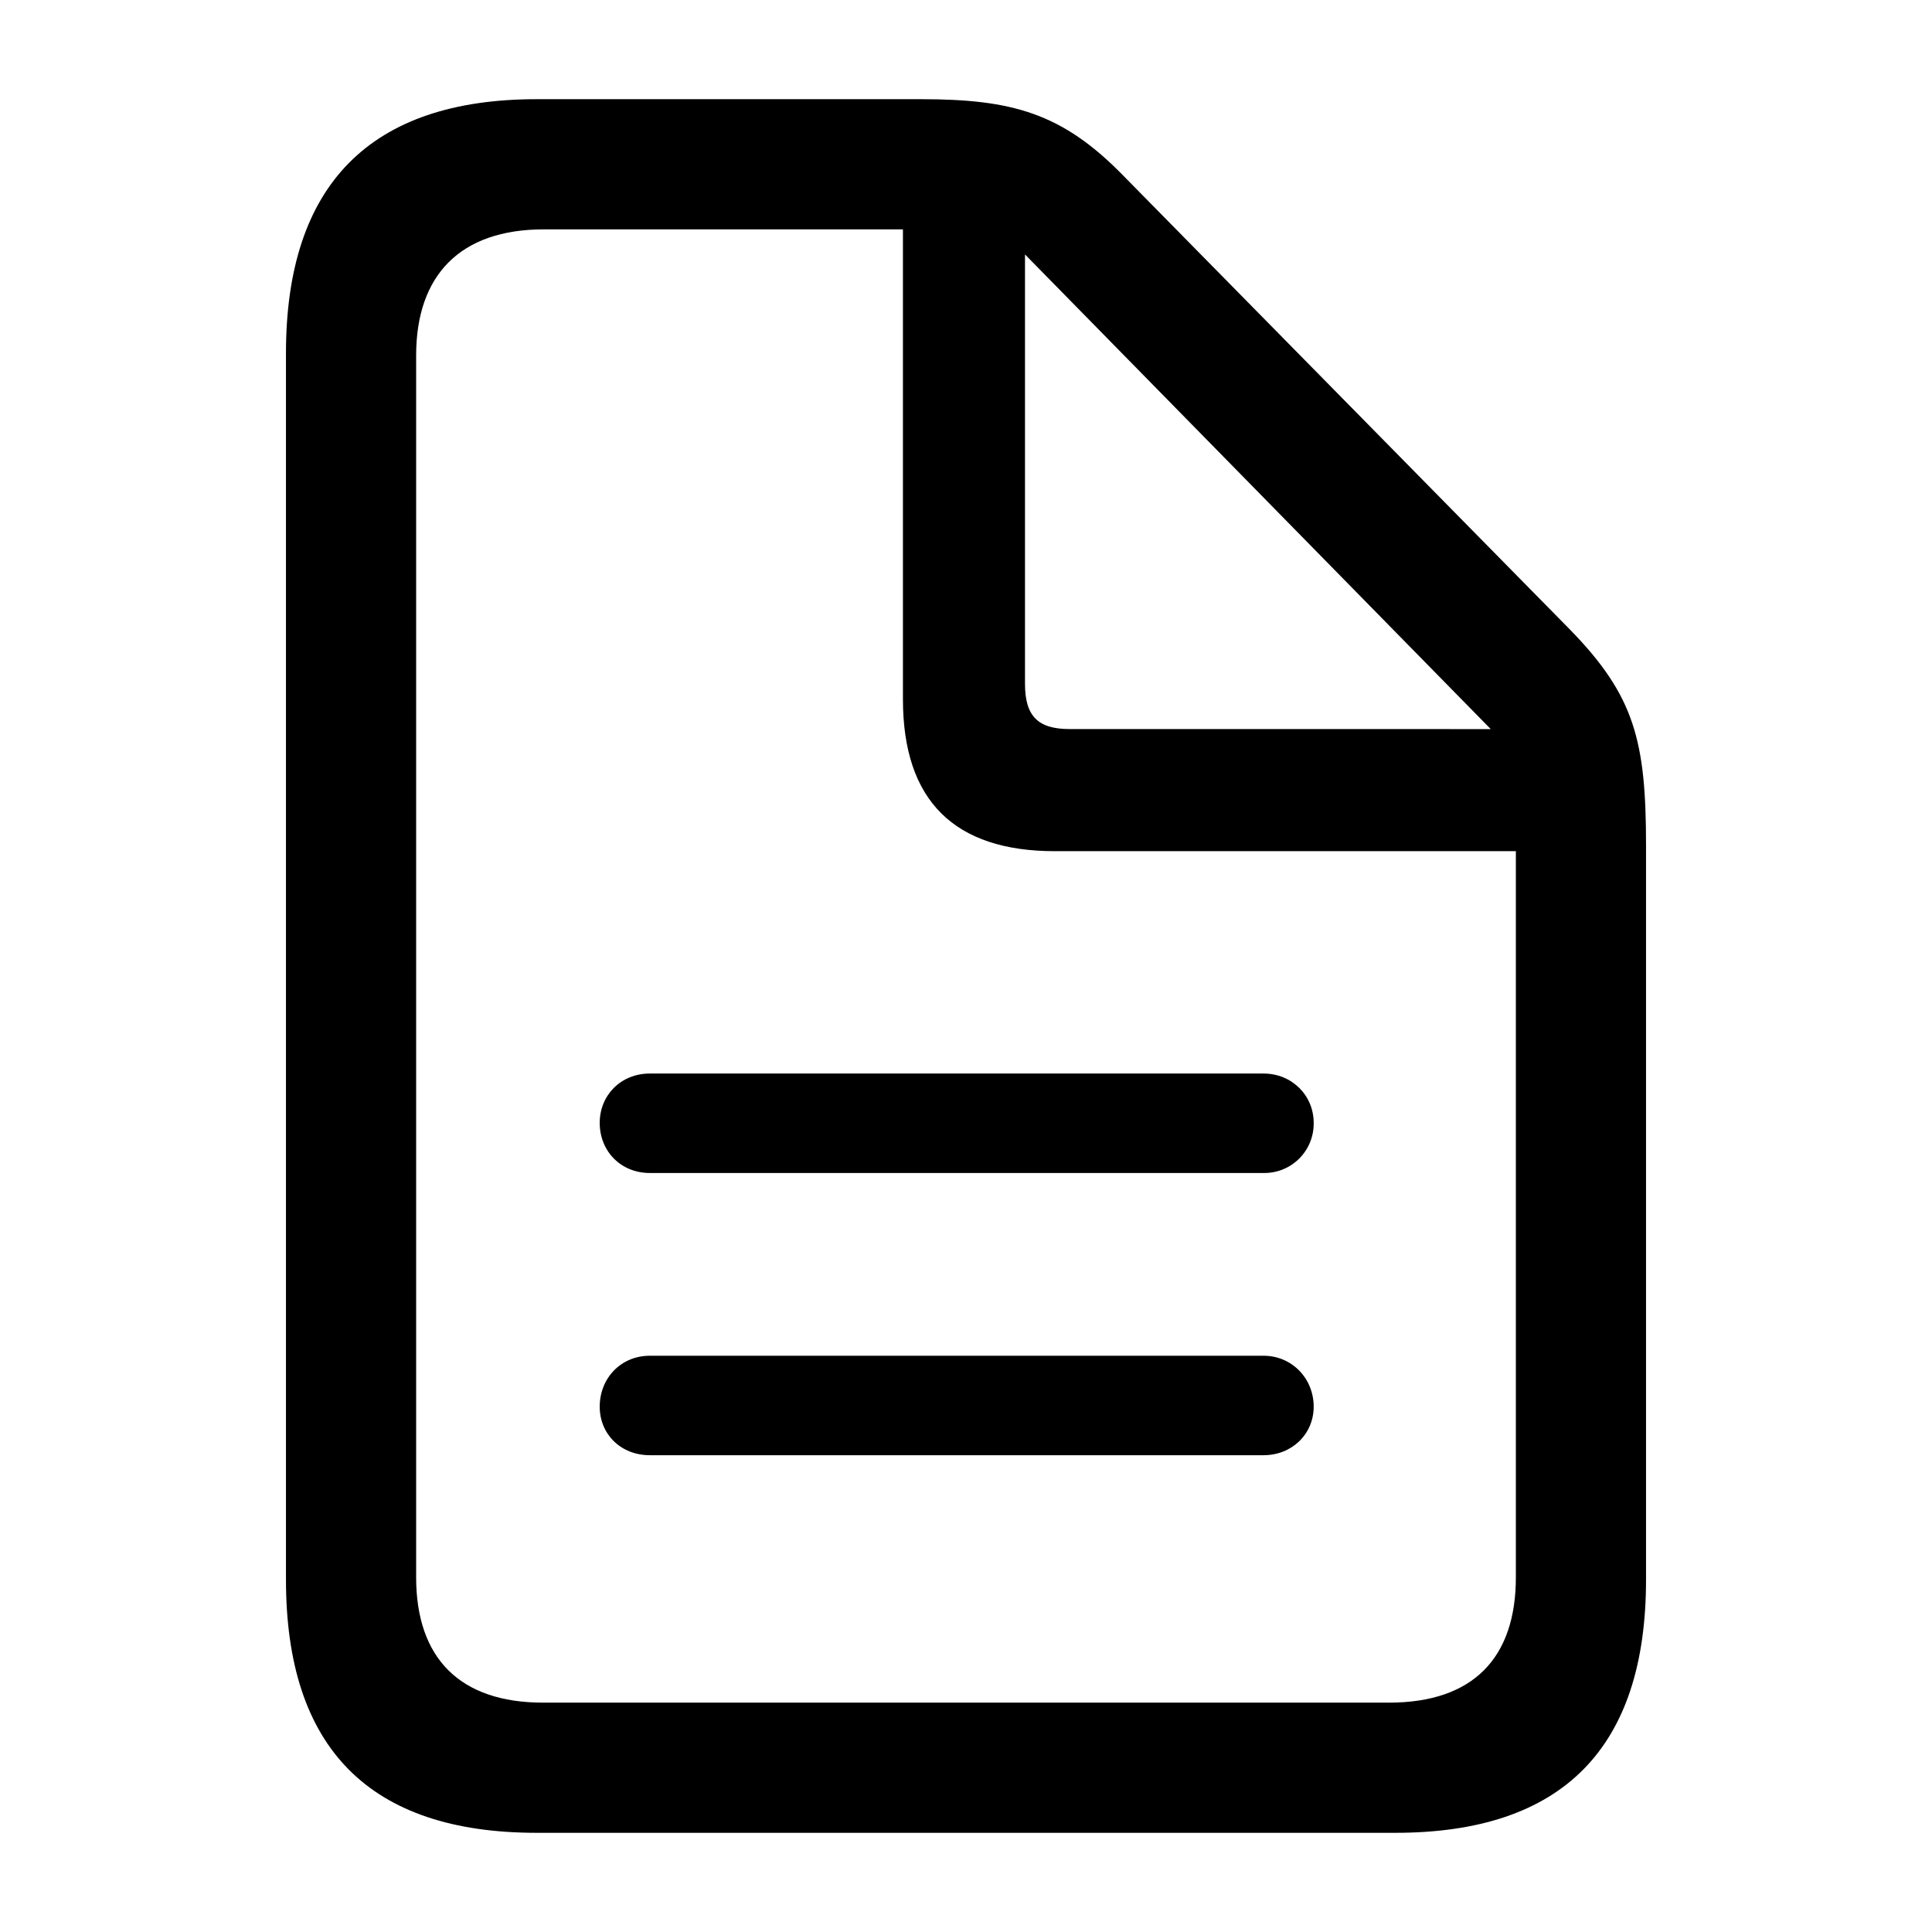
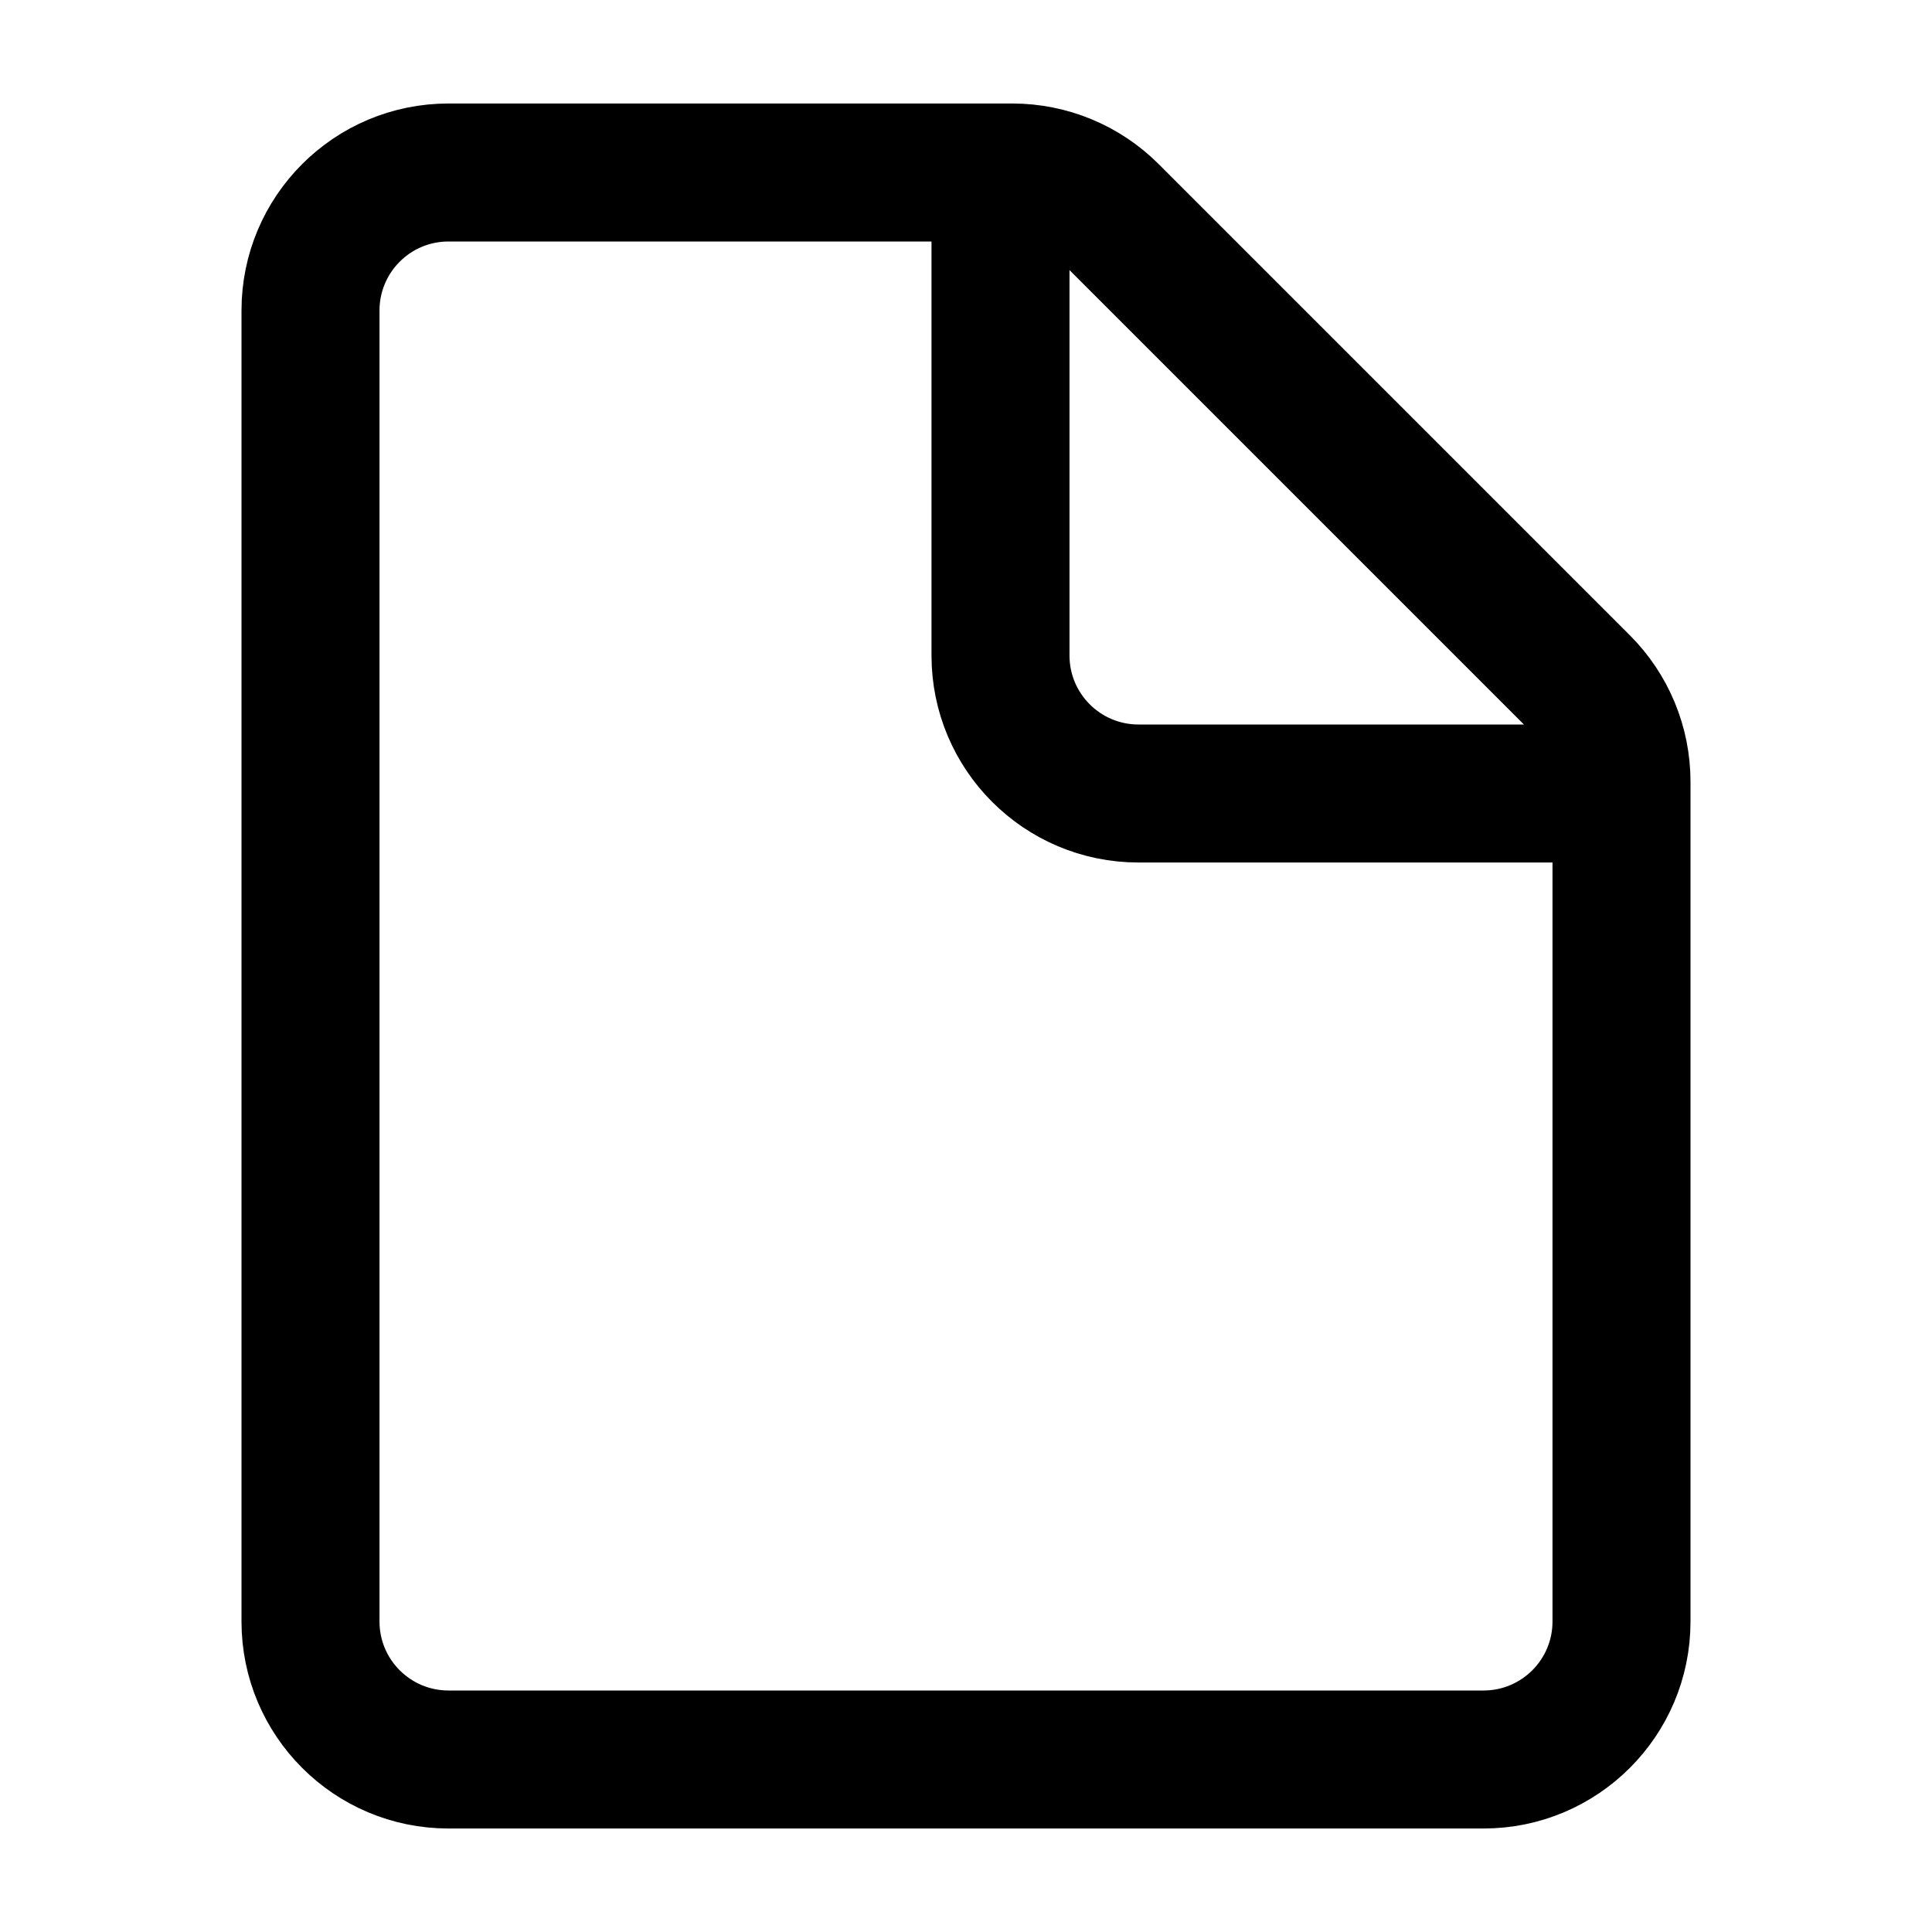
- <svg xmlns="http://www.w3.org/2000/svg" width="24" height="24" viewBox="0 0 56 56">
-   <path fill="currentColor" d="M15.555 53.125h24.89c4.852 0 7.266-2.461 7.266-7.336V24.508c0-3.024-.328-4.336-2.203-6.258L32.57 5.102c-1.78-1.829-3.234-2.227-5.882-2.227H15.555c-4.828 0-7.266 2.484-7.266 7.36v35.554c0 4.898 2.438 7.336 7.266 7.336m.187-3.773c-2.414 0-3.68-1.29-3.68-3.633V10.305c0-2.32 1.266-3.657 3.704-3.657h10.406v13.618c0 2.953 1.5 4.406 4.406 4.406h13.36v21.047c0 2.343-1.243 3.633-3.68 3.633ZM31 21.132c-.914 0-1.29-.374-1.29-1.312V7.375l13.5 13.758Zm5.625 9.985h-17.79c-.843 0-1.452.633-1.452 1.43c0 .82.61 1.453 1.453 1.453h17.789a1.43 1.43 0 0 0 1.453-1.453c0-.797-.633-1.43-1.453-1.43m0 8.18h-17.79c-.843 0-1.452.656-1.452 1.476c0 .797.61 1.407 1.453 1.407h17.789c.82 0 1.453-.61 1.453-1.407c0-.82-.633-1.476-1.453-1.476" />
+ <svg xmlns="http://www.w3.org/2000/svg" width="24" height="24" viewBox="0 0 28 28">
+   <path fill="currentColor" d="M5 4.5A1.5 1.5 0 0 1 6.5 3H14v6.5a2.5 2.5 0 0 0 2.5 2.5H23v11.5a1.5 1.5 0 0 1-1.5 1.5h-15A1.5 1.5 0 0 1 5 23.5zM22.964 11H16.5A1.5 1.5 0 0 1 15 9.5V3.036c.275.062.53.2.732.403l6.829 6.829a1.5 1.5 0 0 1 .403.732M6.5 2A2.5 2.5 0 0 0 4 4.5v19A2.5 2.5 0 0 0 6.5 26h15a2.5 2.5 0 0 0 2.5-2.5V11.328a2.5 2.5 0 0 0-.732-1.767l-6.829-6.829A2.5 2.5 0 0 0 14.672 2z" stroke-width="1" stroke="currentColor" />
</svg>
